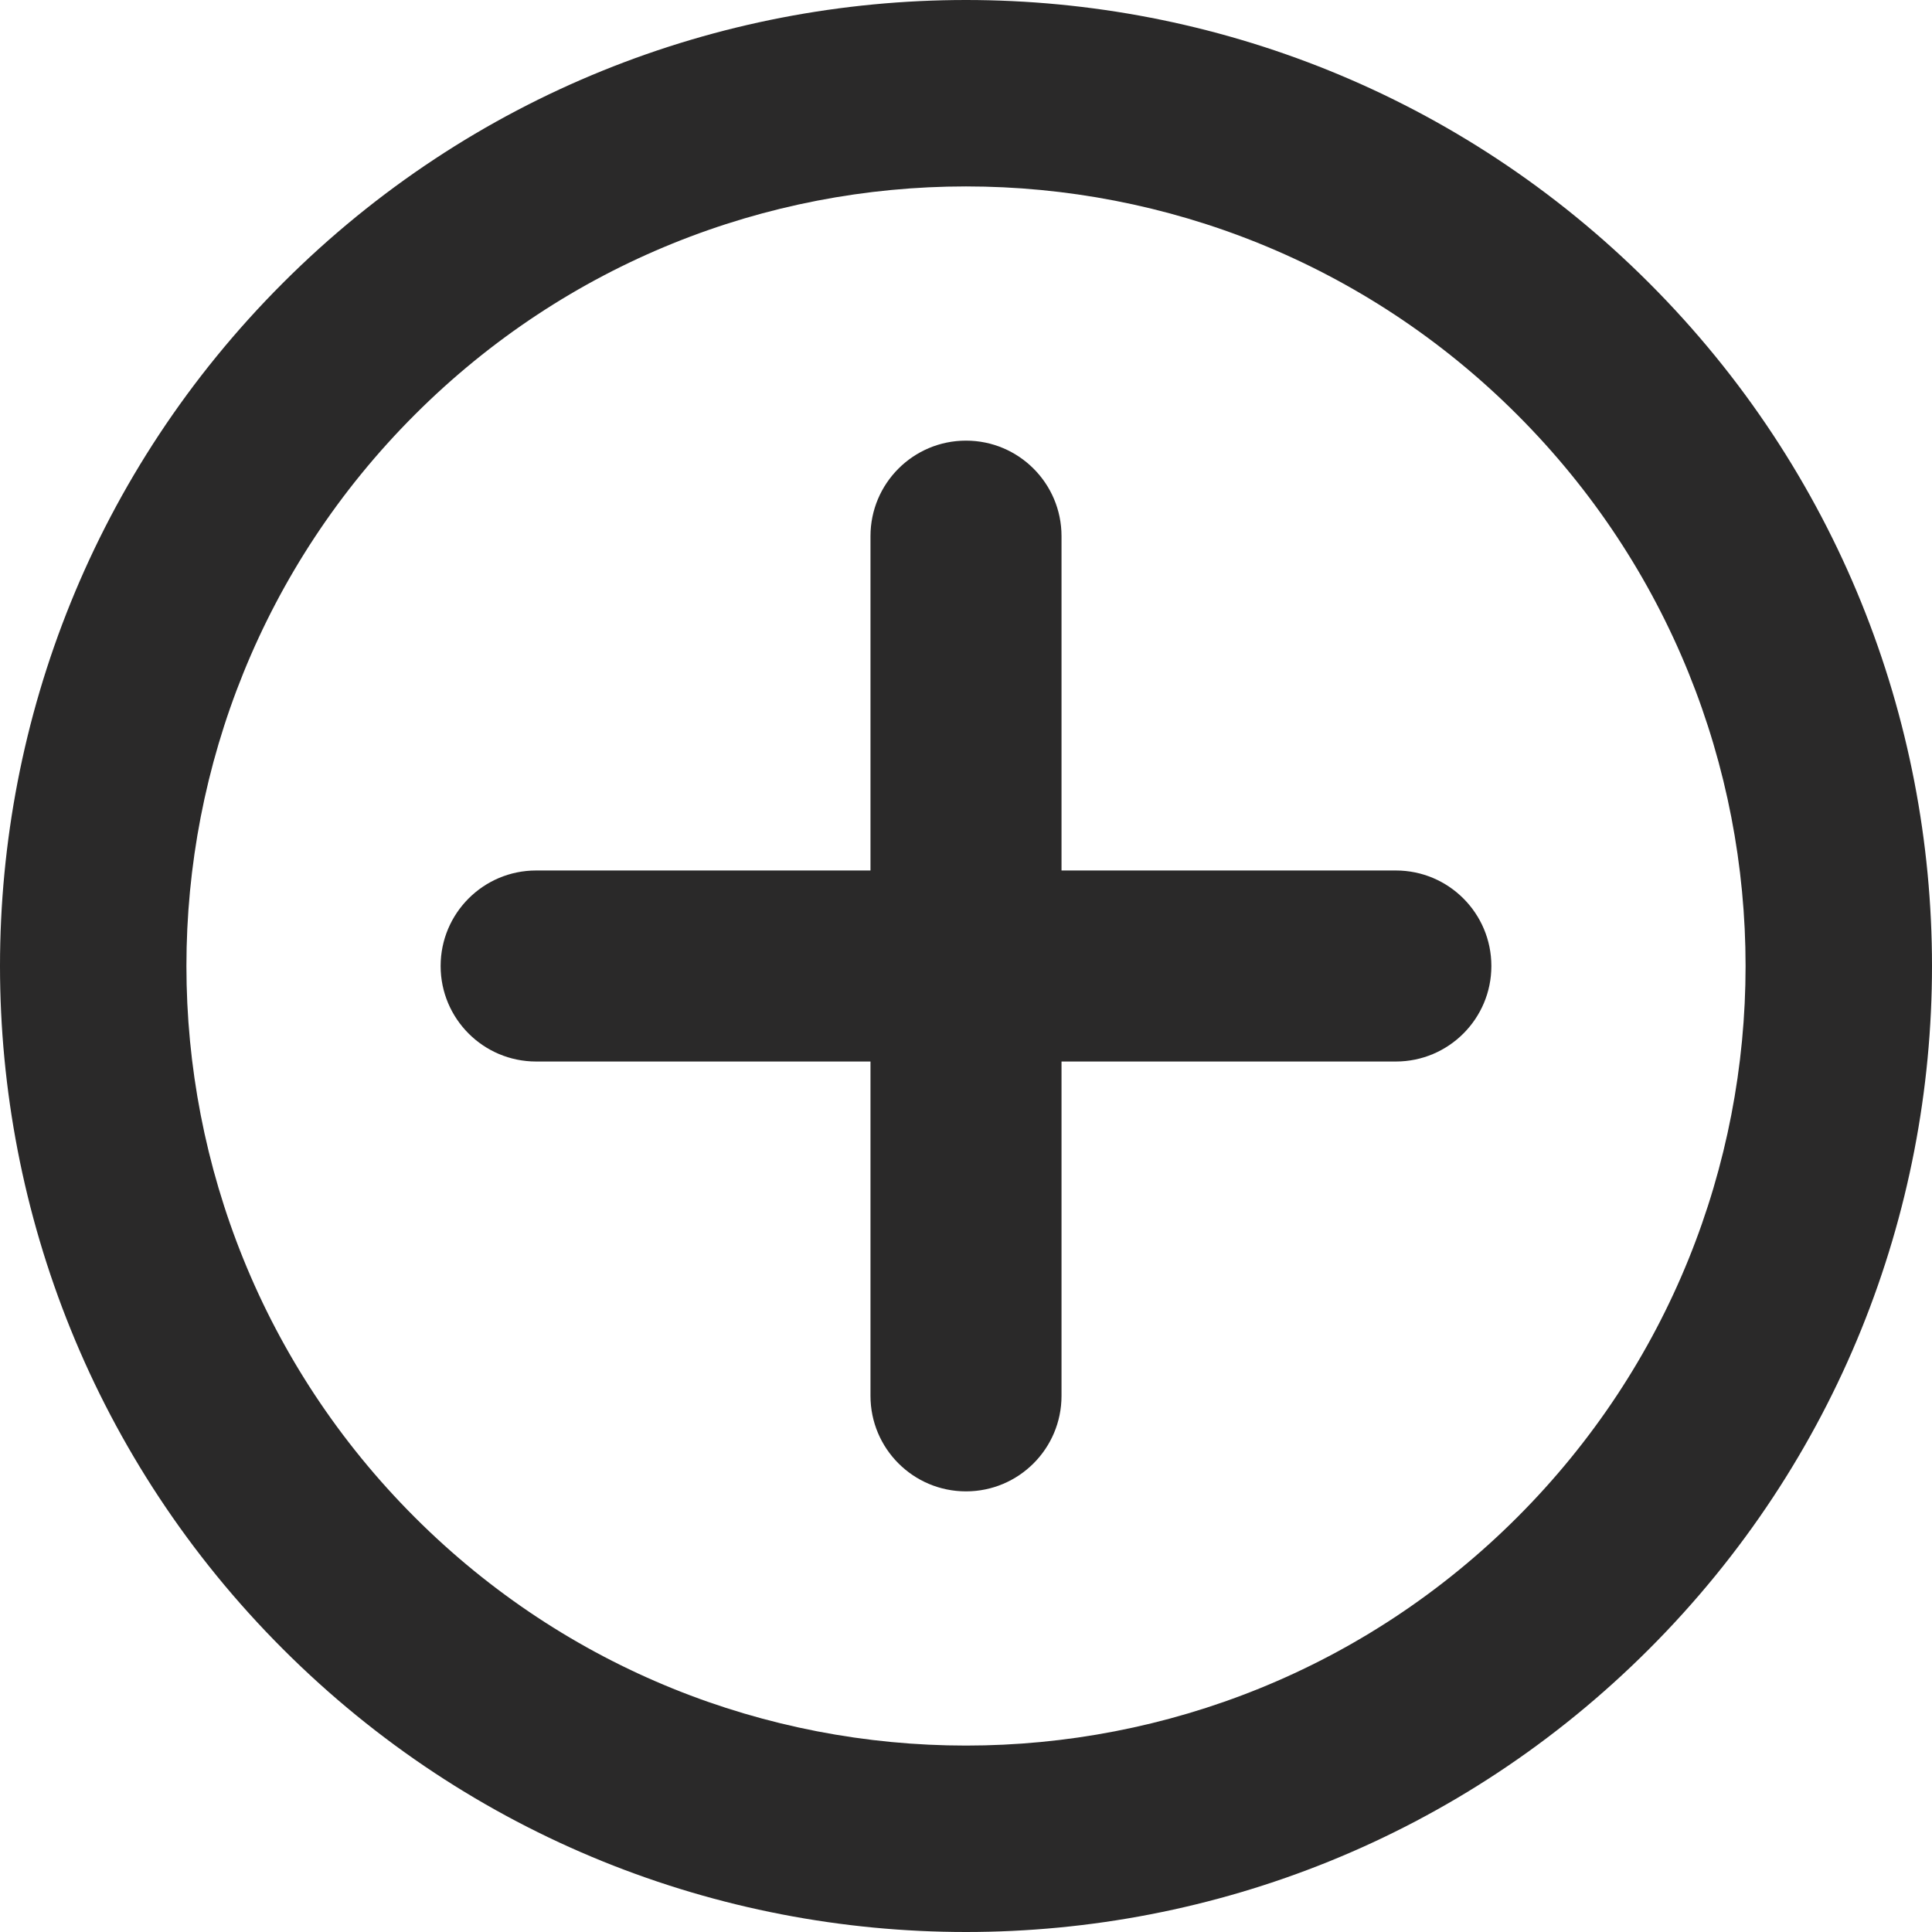
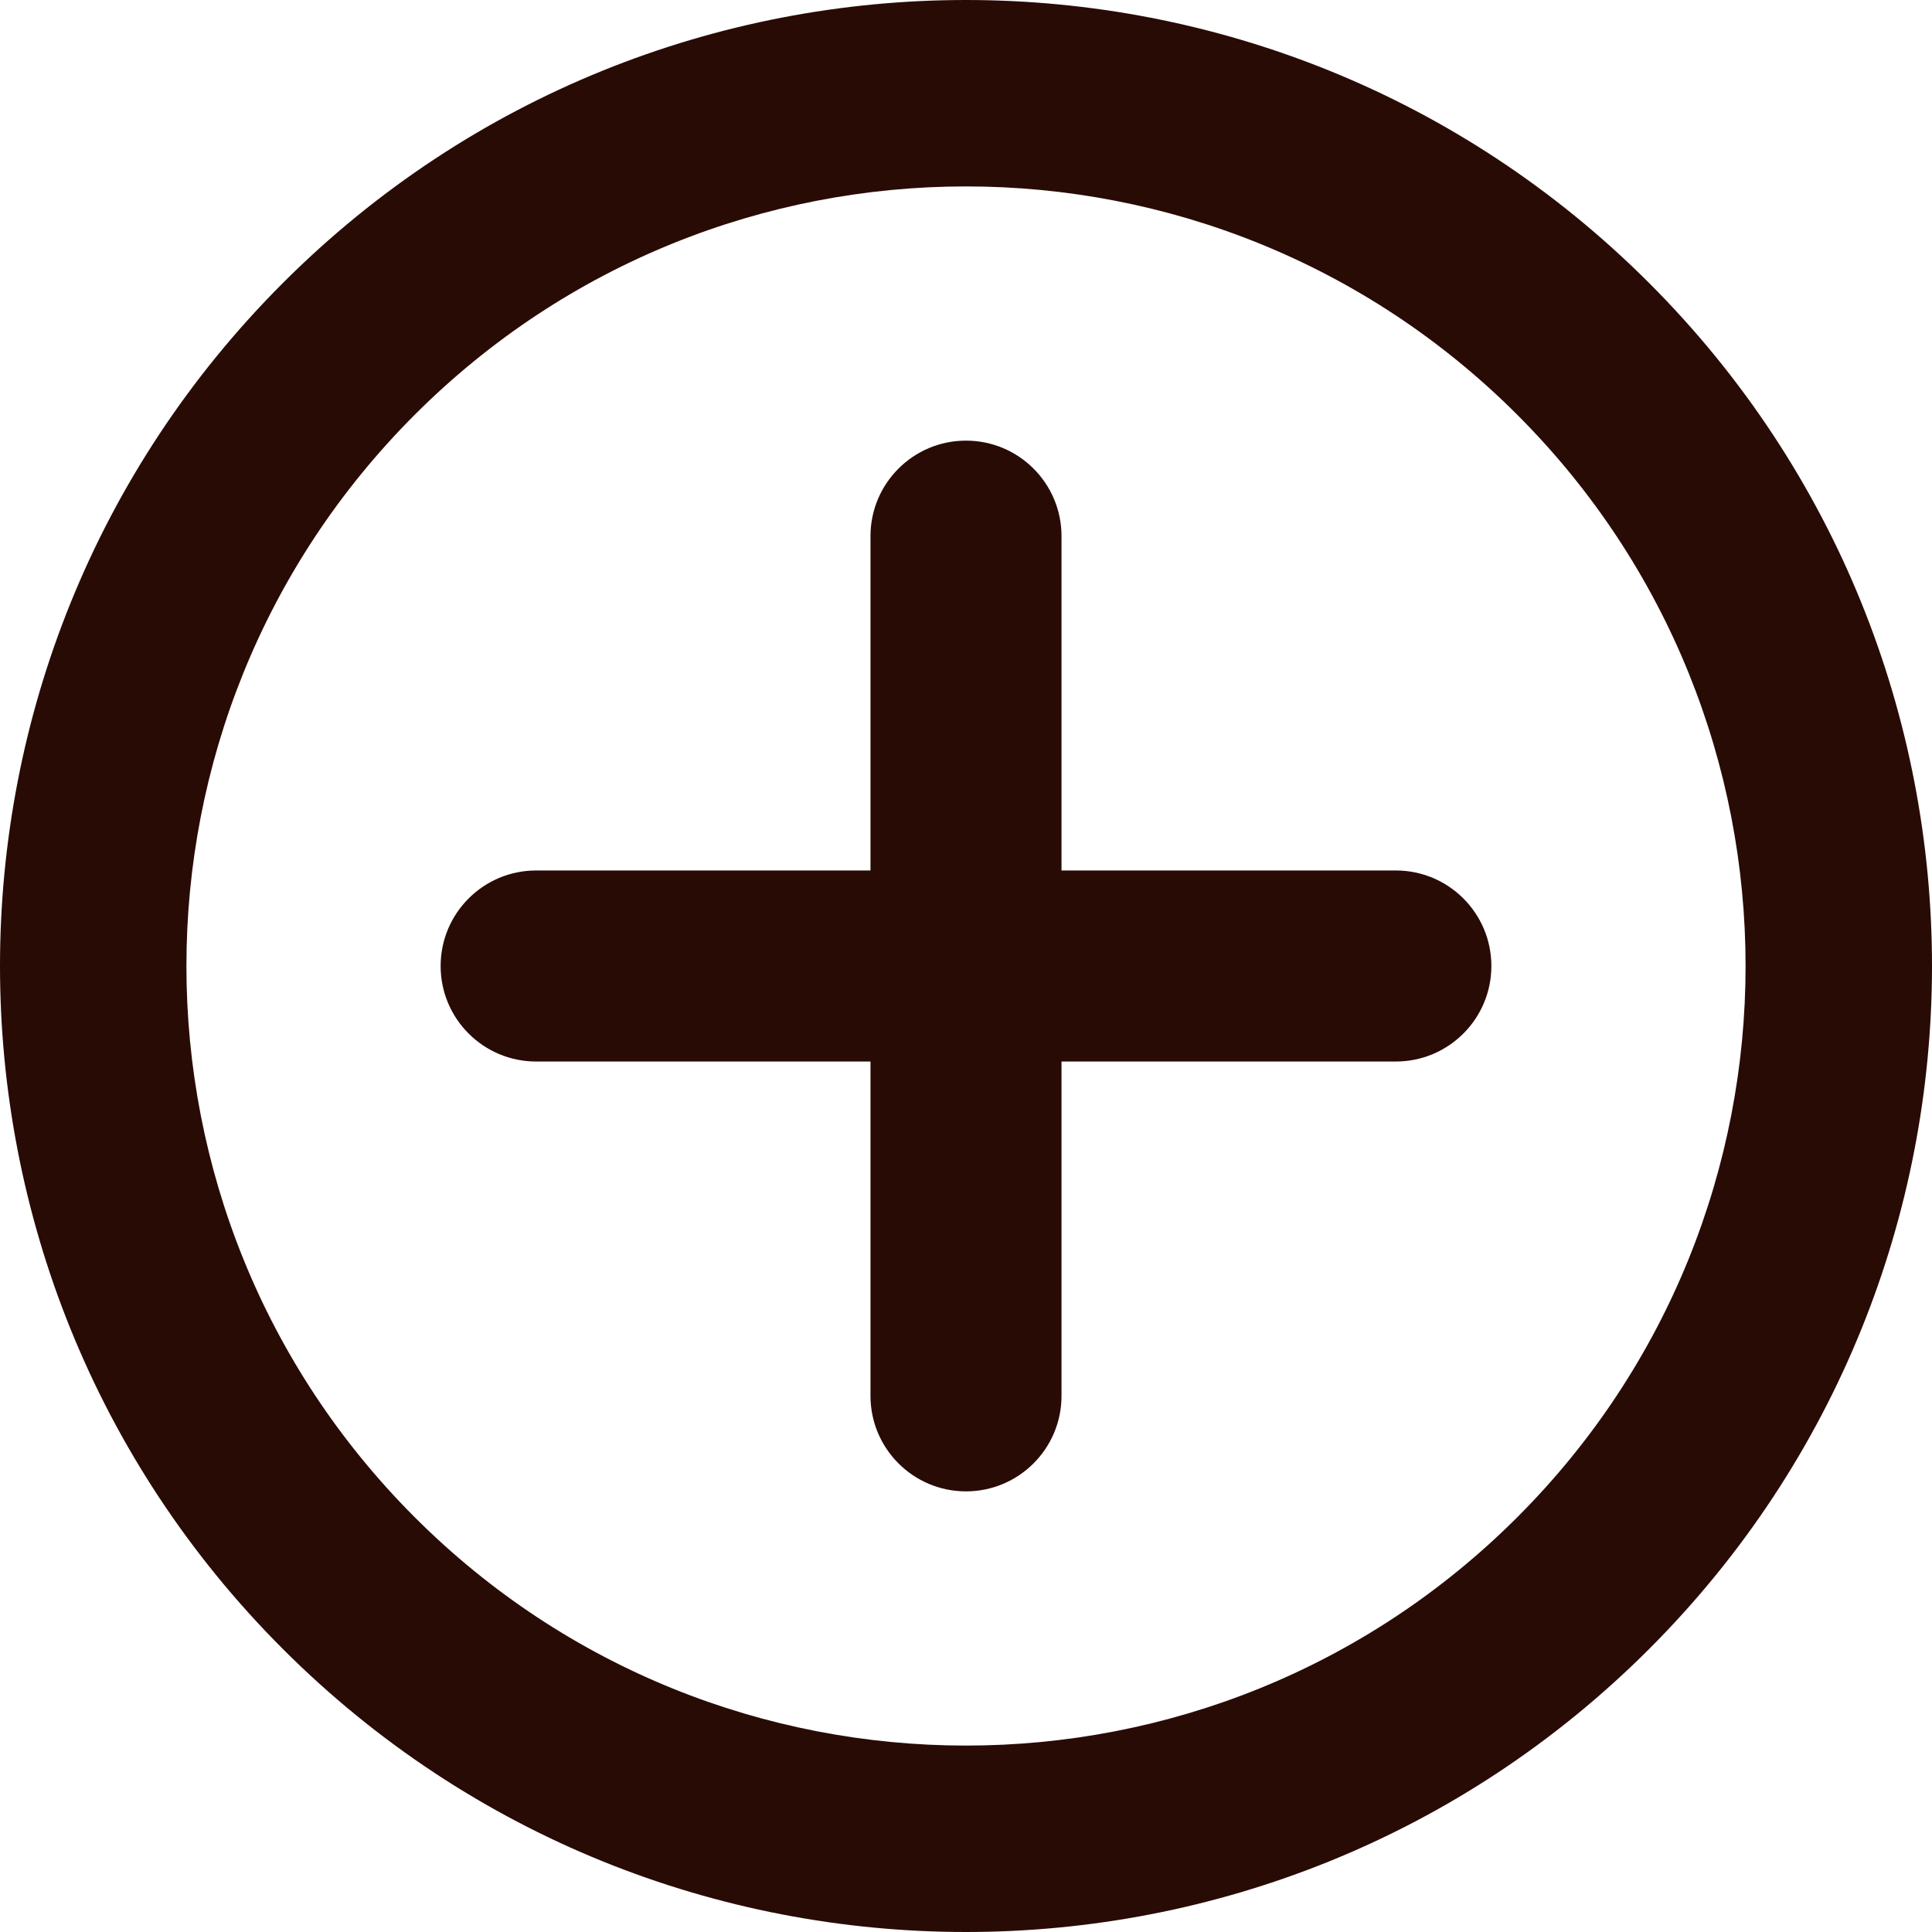
<svg xmlns="http://www.w3.org/2000/svg" viewBox="0 0 114 114" version="1.1">
-   <g id="5805" fill="#2A2929">
+   <g id="5805" fill="rgba(41, 11, 5, 1)">
    <path d="M16.695,16.695 C-5.565,38.955 -5.565,75.045 16.695,97.305 C38.954,119.565 75.046,119.565 97.305,97.305 C119.565,75.046 119.565,38.954 97.305,16.695 C75.045,-5.565 38.954,-5.565 16.695,16.695 L16.695,16.695 Z M89.527,89.528 C71.563,107.49 42.437,107.491 24.473,89.528 C6.509,71.564 6.509,42.437 24.473,24.473 C42.437,6.509 71.563,6.509 89.527,24.473 C107.491,42.438 107.491,71.564 89.527,89.528 L89.527,89.528 Z M89.527,89.528" id="Shape" />
    <path d="M82.364,51.364 L62.636,51.364 L62.636,31.636 C62.636,28.524 60.113,26 57,26 C53.887,26 51.364,28.524 51.364,31.636 L51.364,51.364 L31.636,51.364 C28.524,51.364 26,53.887 26,57 C26,60.113 28.524,62.636 31.636,62.636 L51.364,62.636 L51.364,82.364 C51.364,85.476 53.887,88 57,88 C60.113,88 62.636,85.476 62.636,82.364 L62.636,62.636 L82.364,62.636 C85.476,62.636 88,60.113 88,57 C88,53.887 85.476,51.364 82.364,51.364 L82.364,51.364 Z M82.364,51.364" id="Shape" />
  </g>
</svg>
